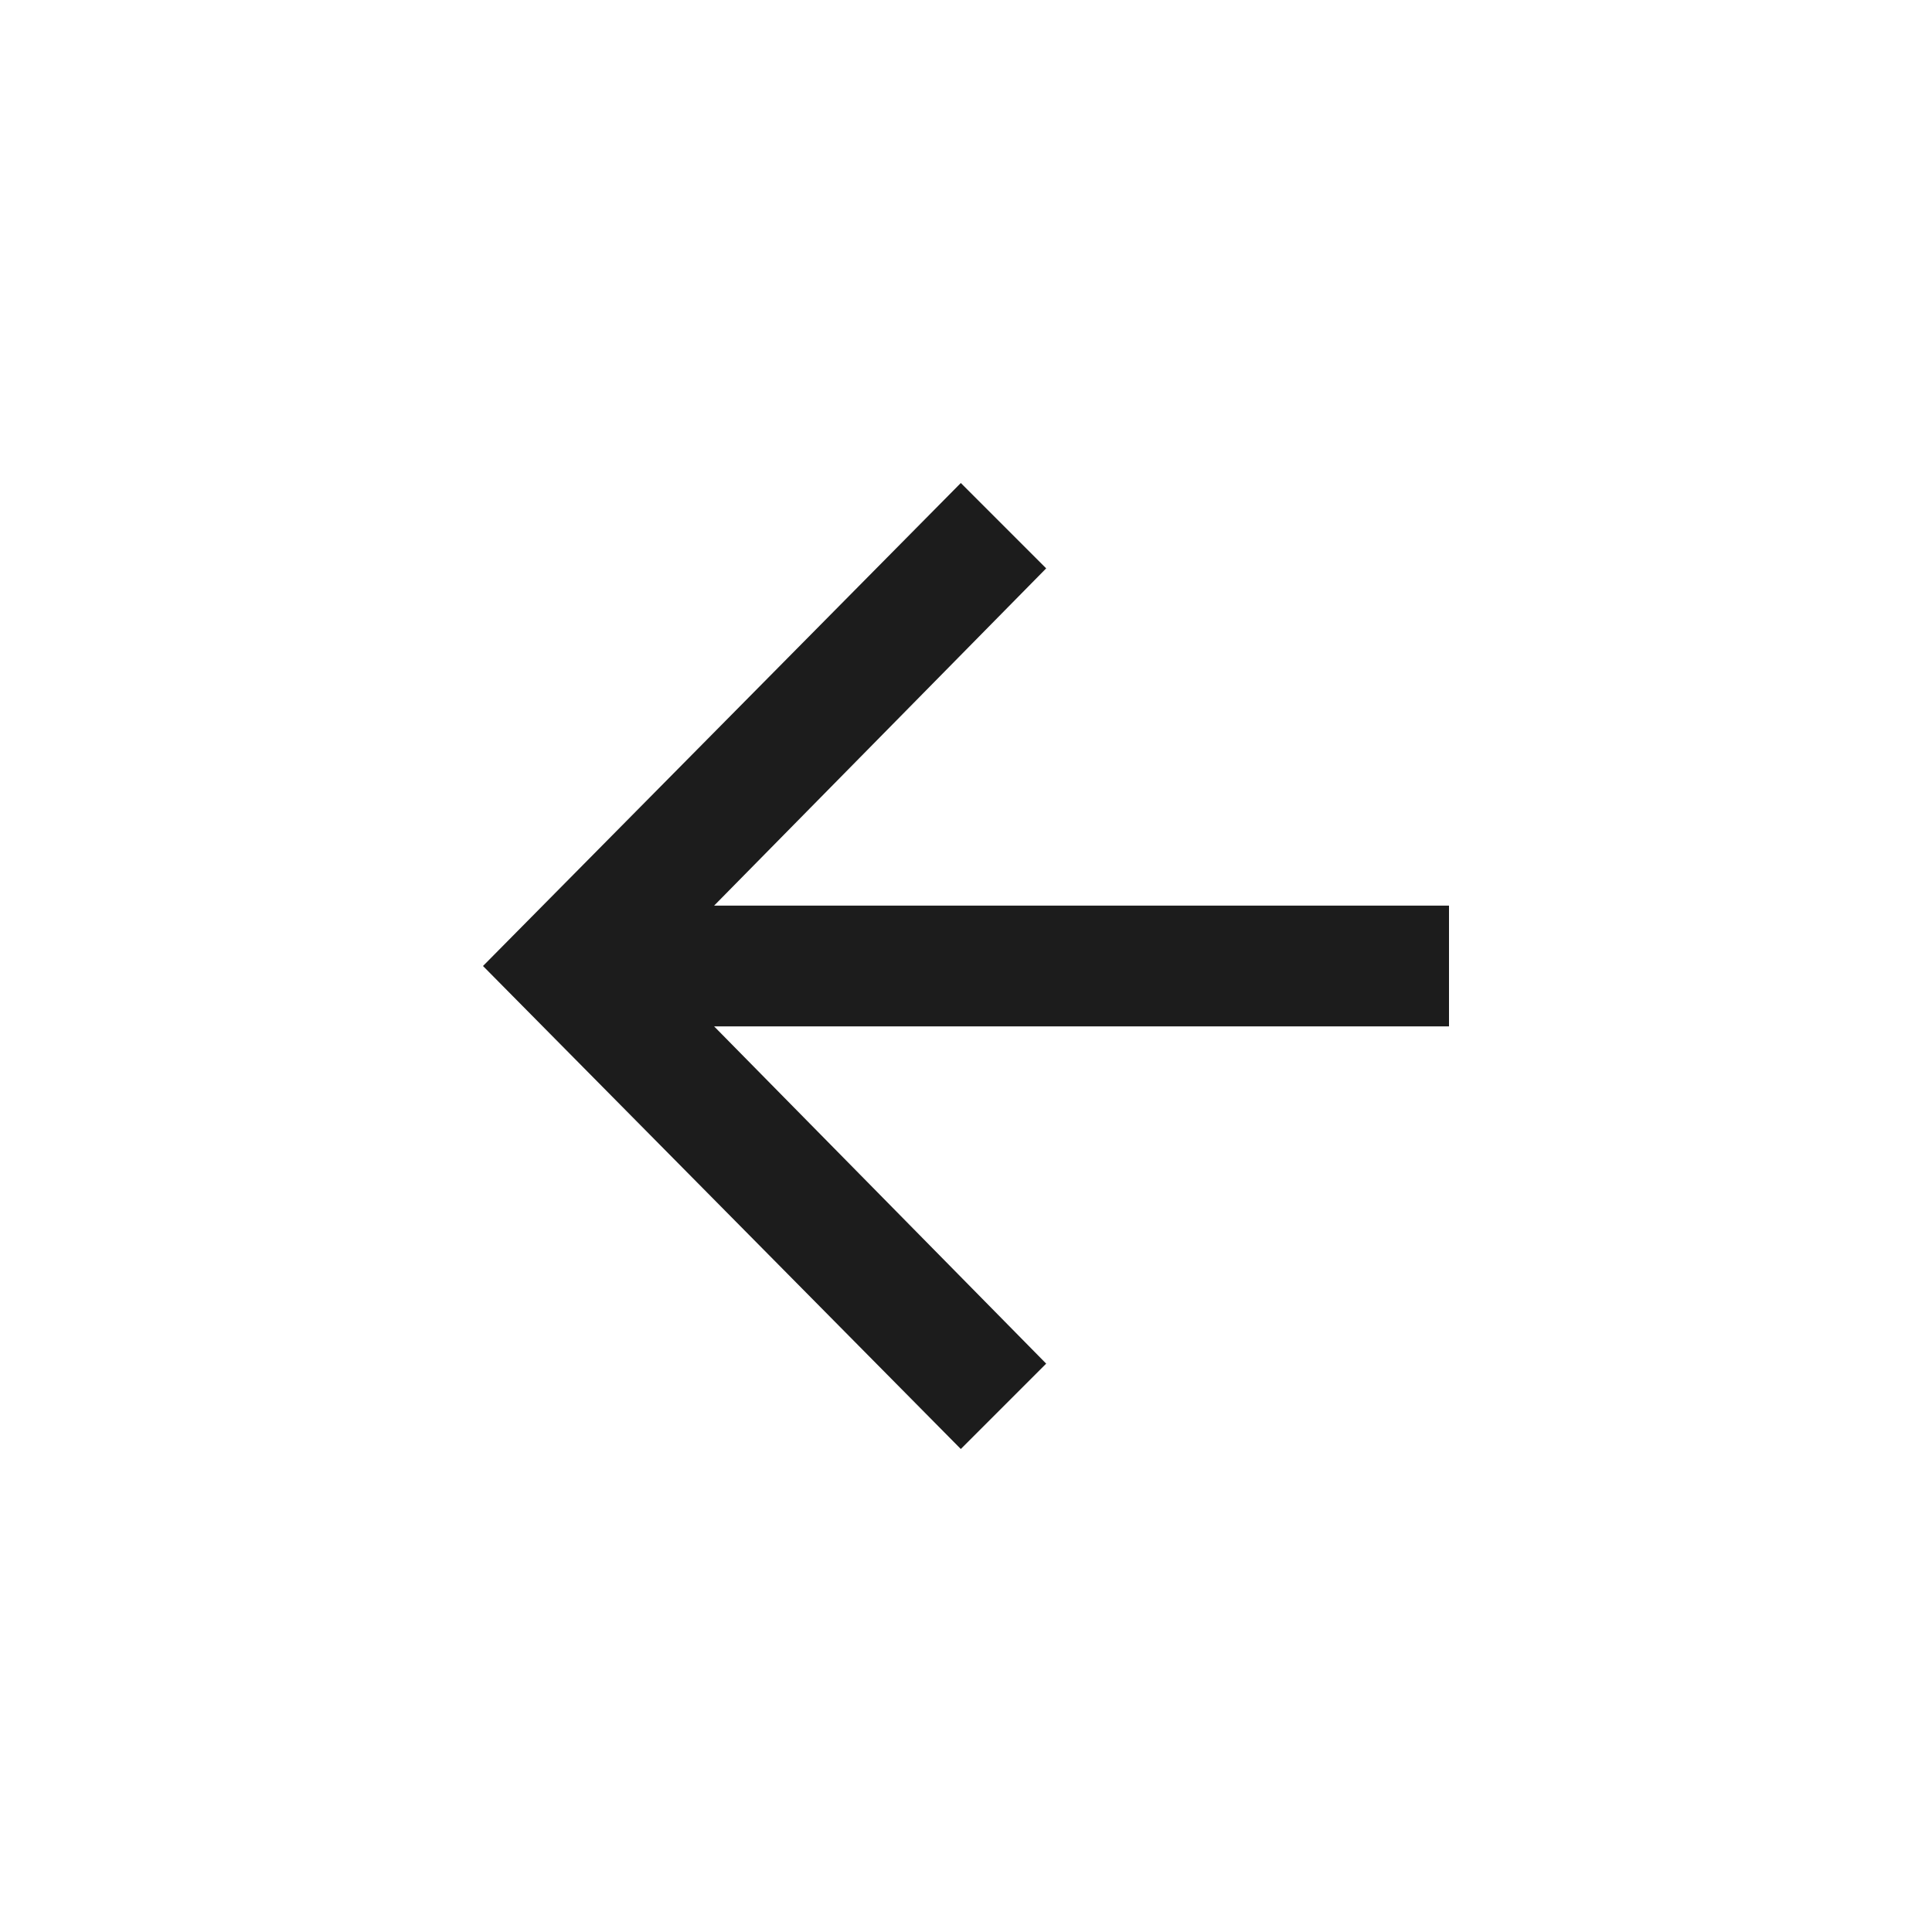
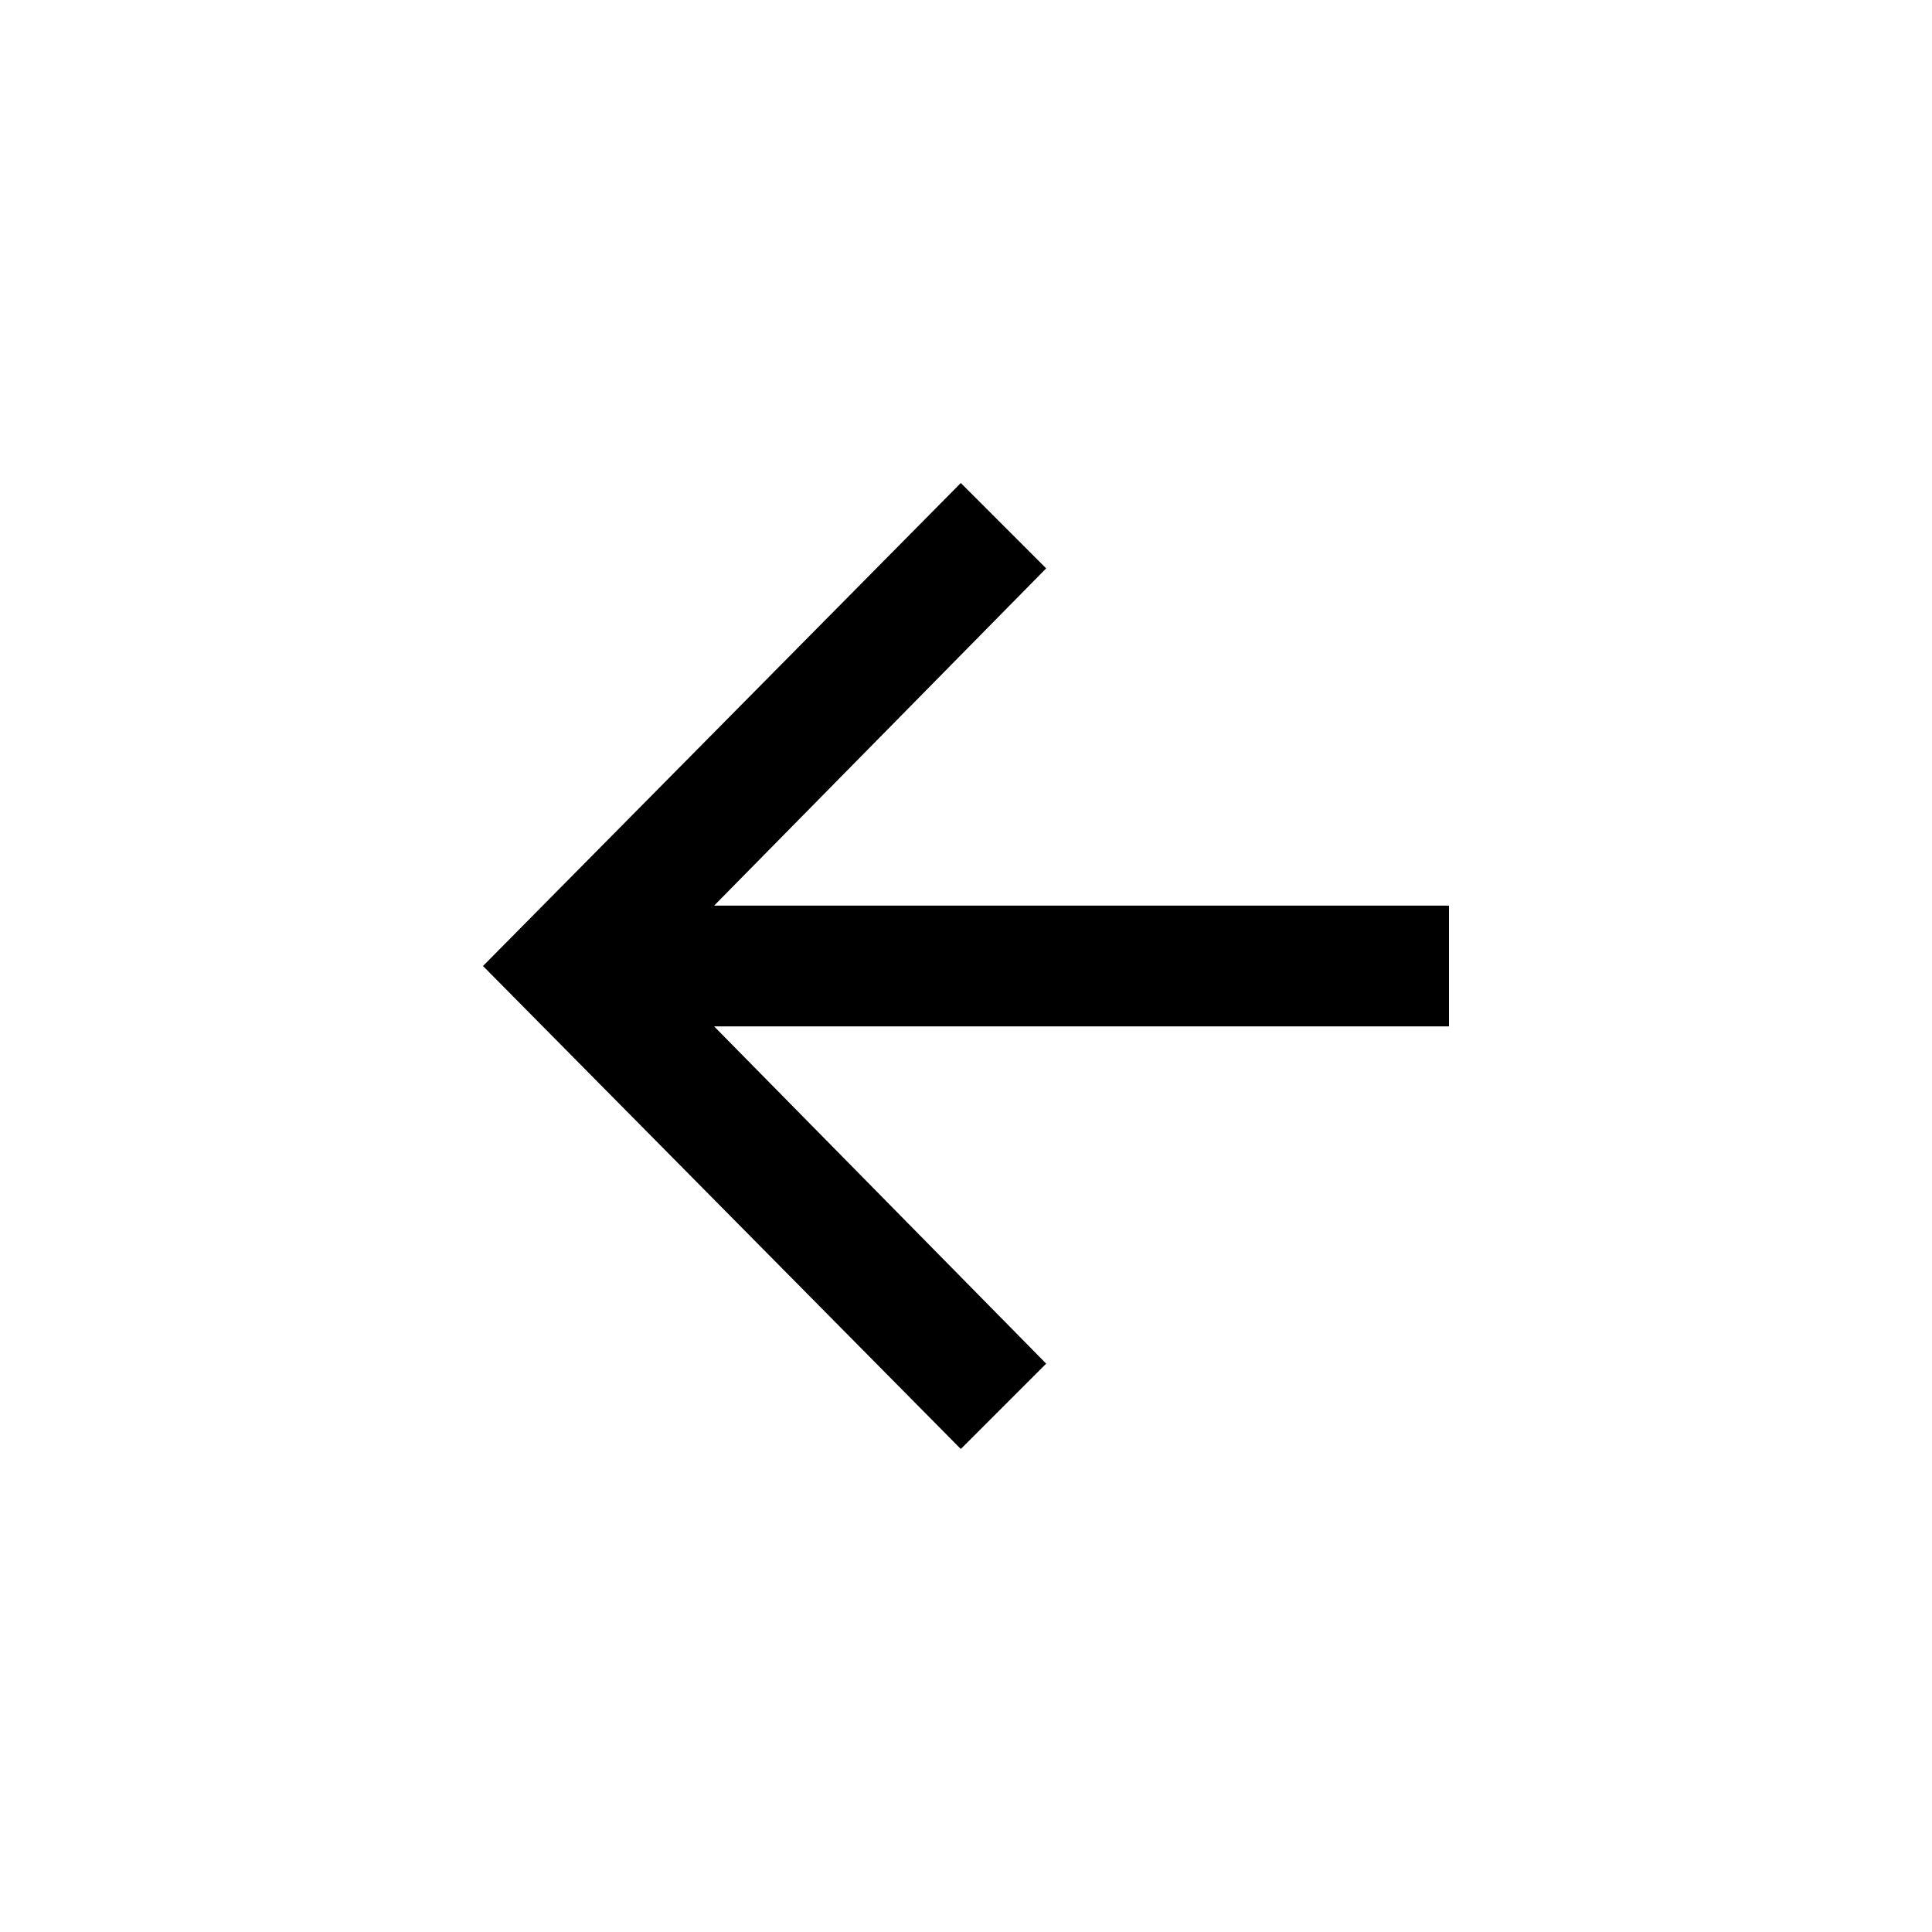
<svg xmlns="http://www.w3.org/2000/svg" width="32" height="32" viewBox="0 0 32 32" fill="none">
-   <path d="M8 16L15.914 24L17.328 22.586L11.828 17H24V15H11.828L17.328 9.414L15.914 8L8 16Z" fill="#1C1C1C" />
+   <path d="M8 16L15.914 24L17.328 22.586L11.828 17H24V15H11.828L17.328 9.414L15.914 8L8 16Z" fill="currentColor" />
</svg>
